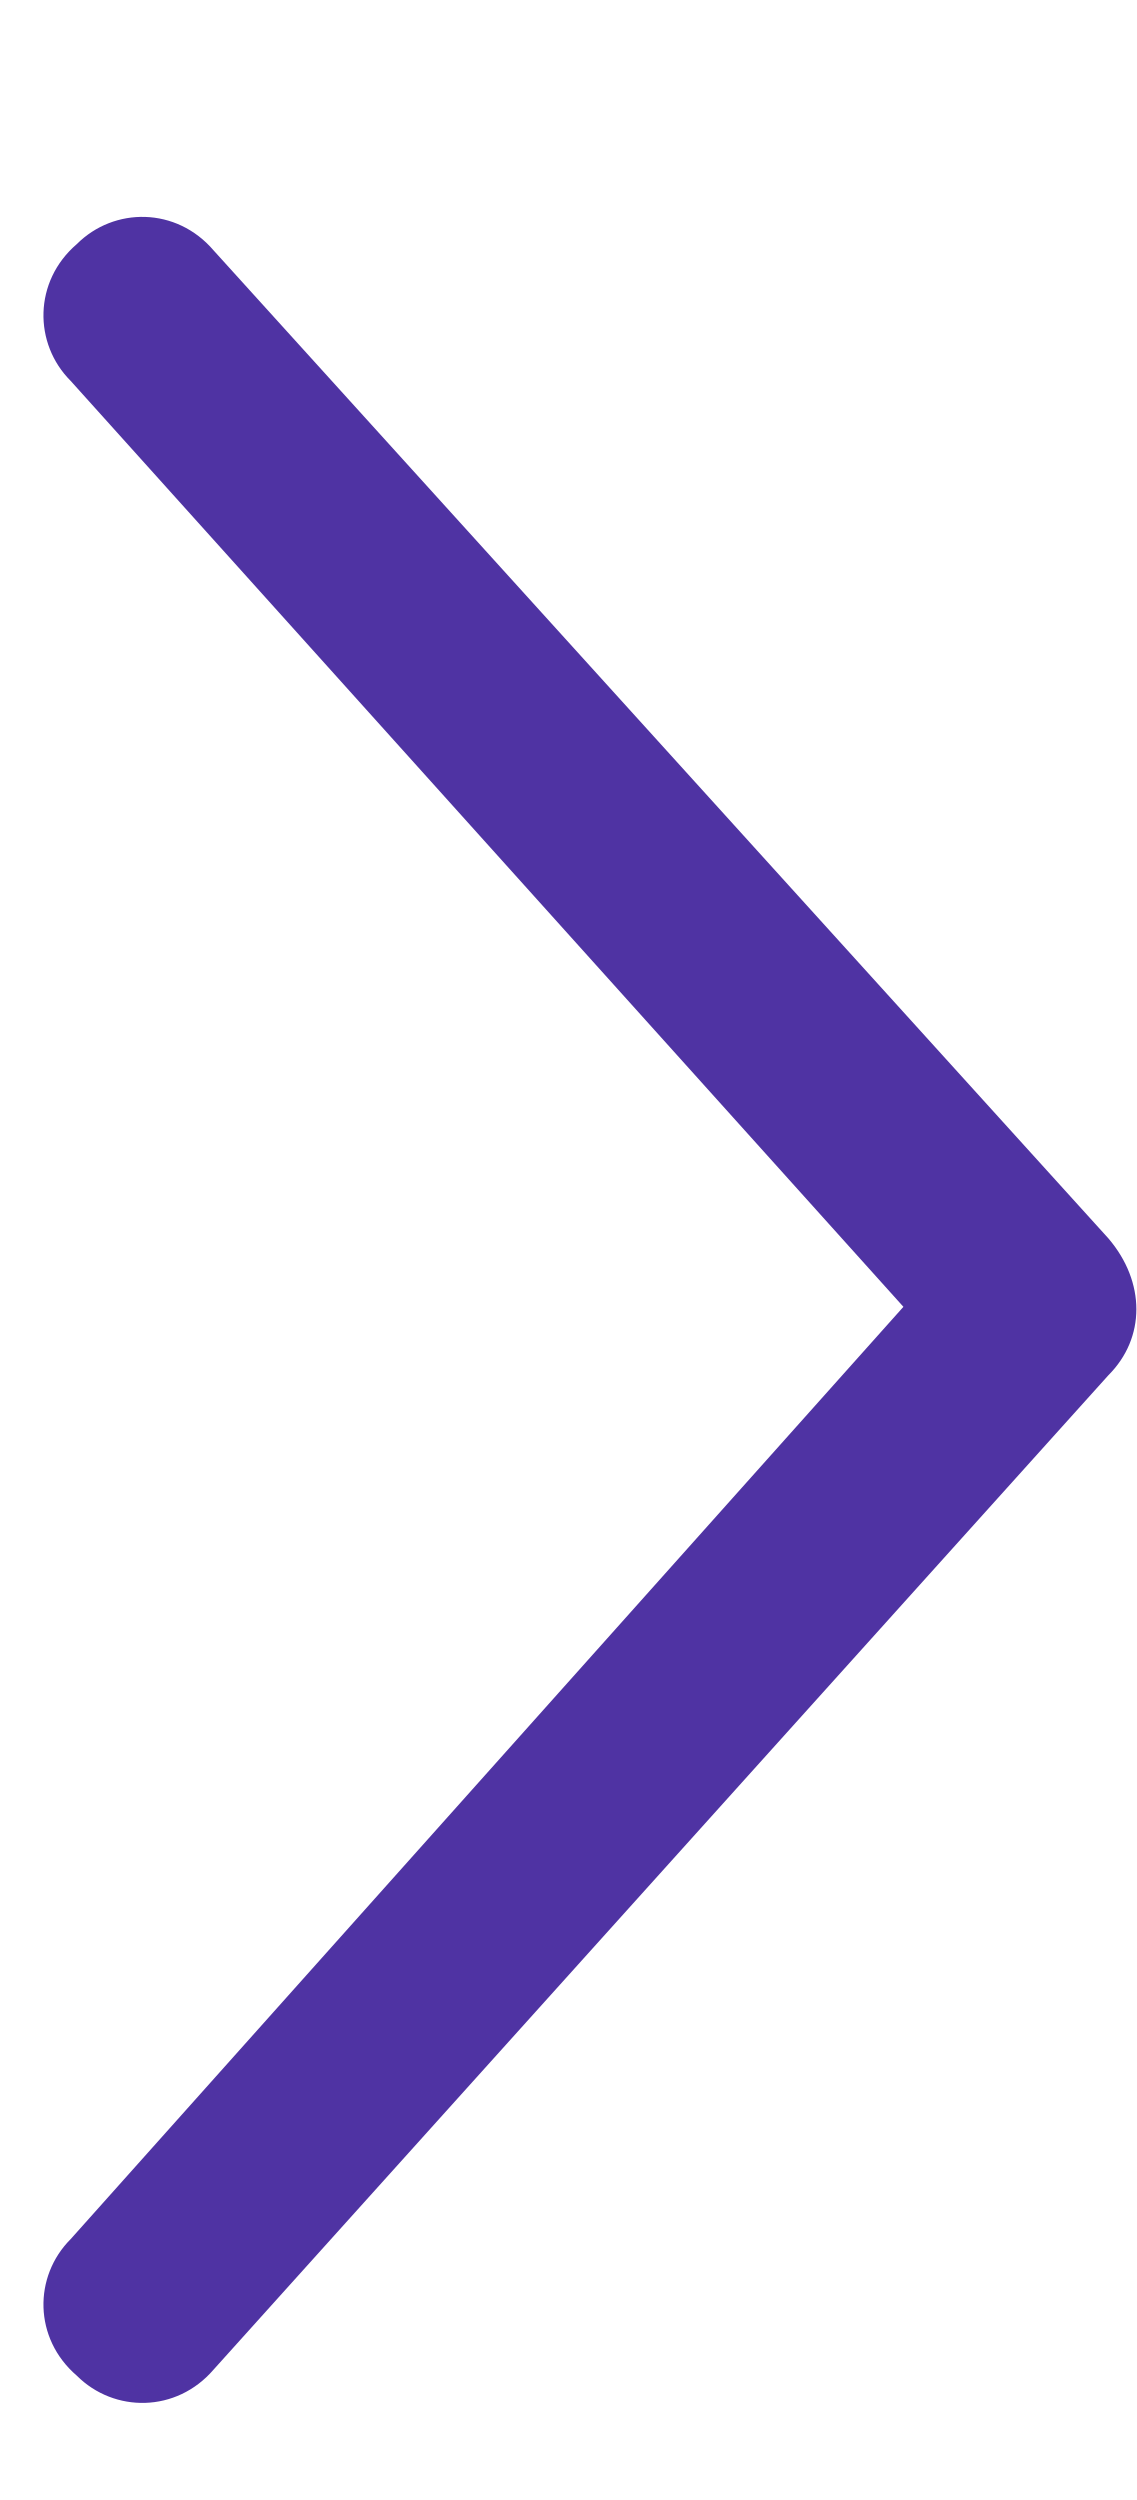
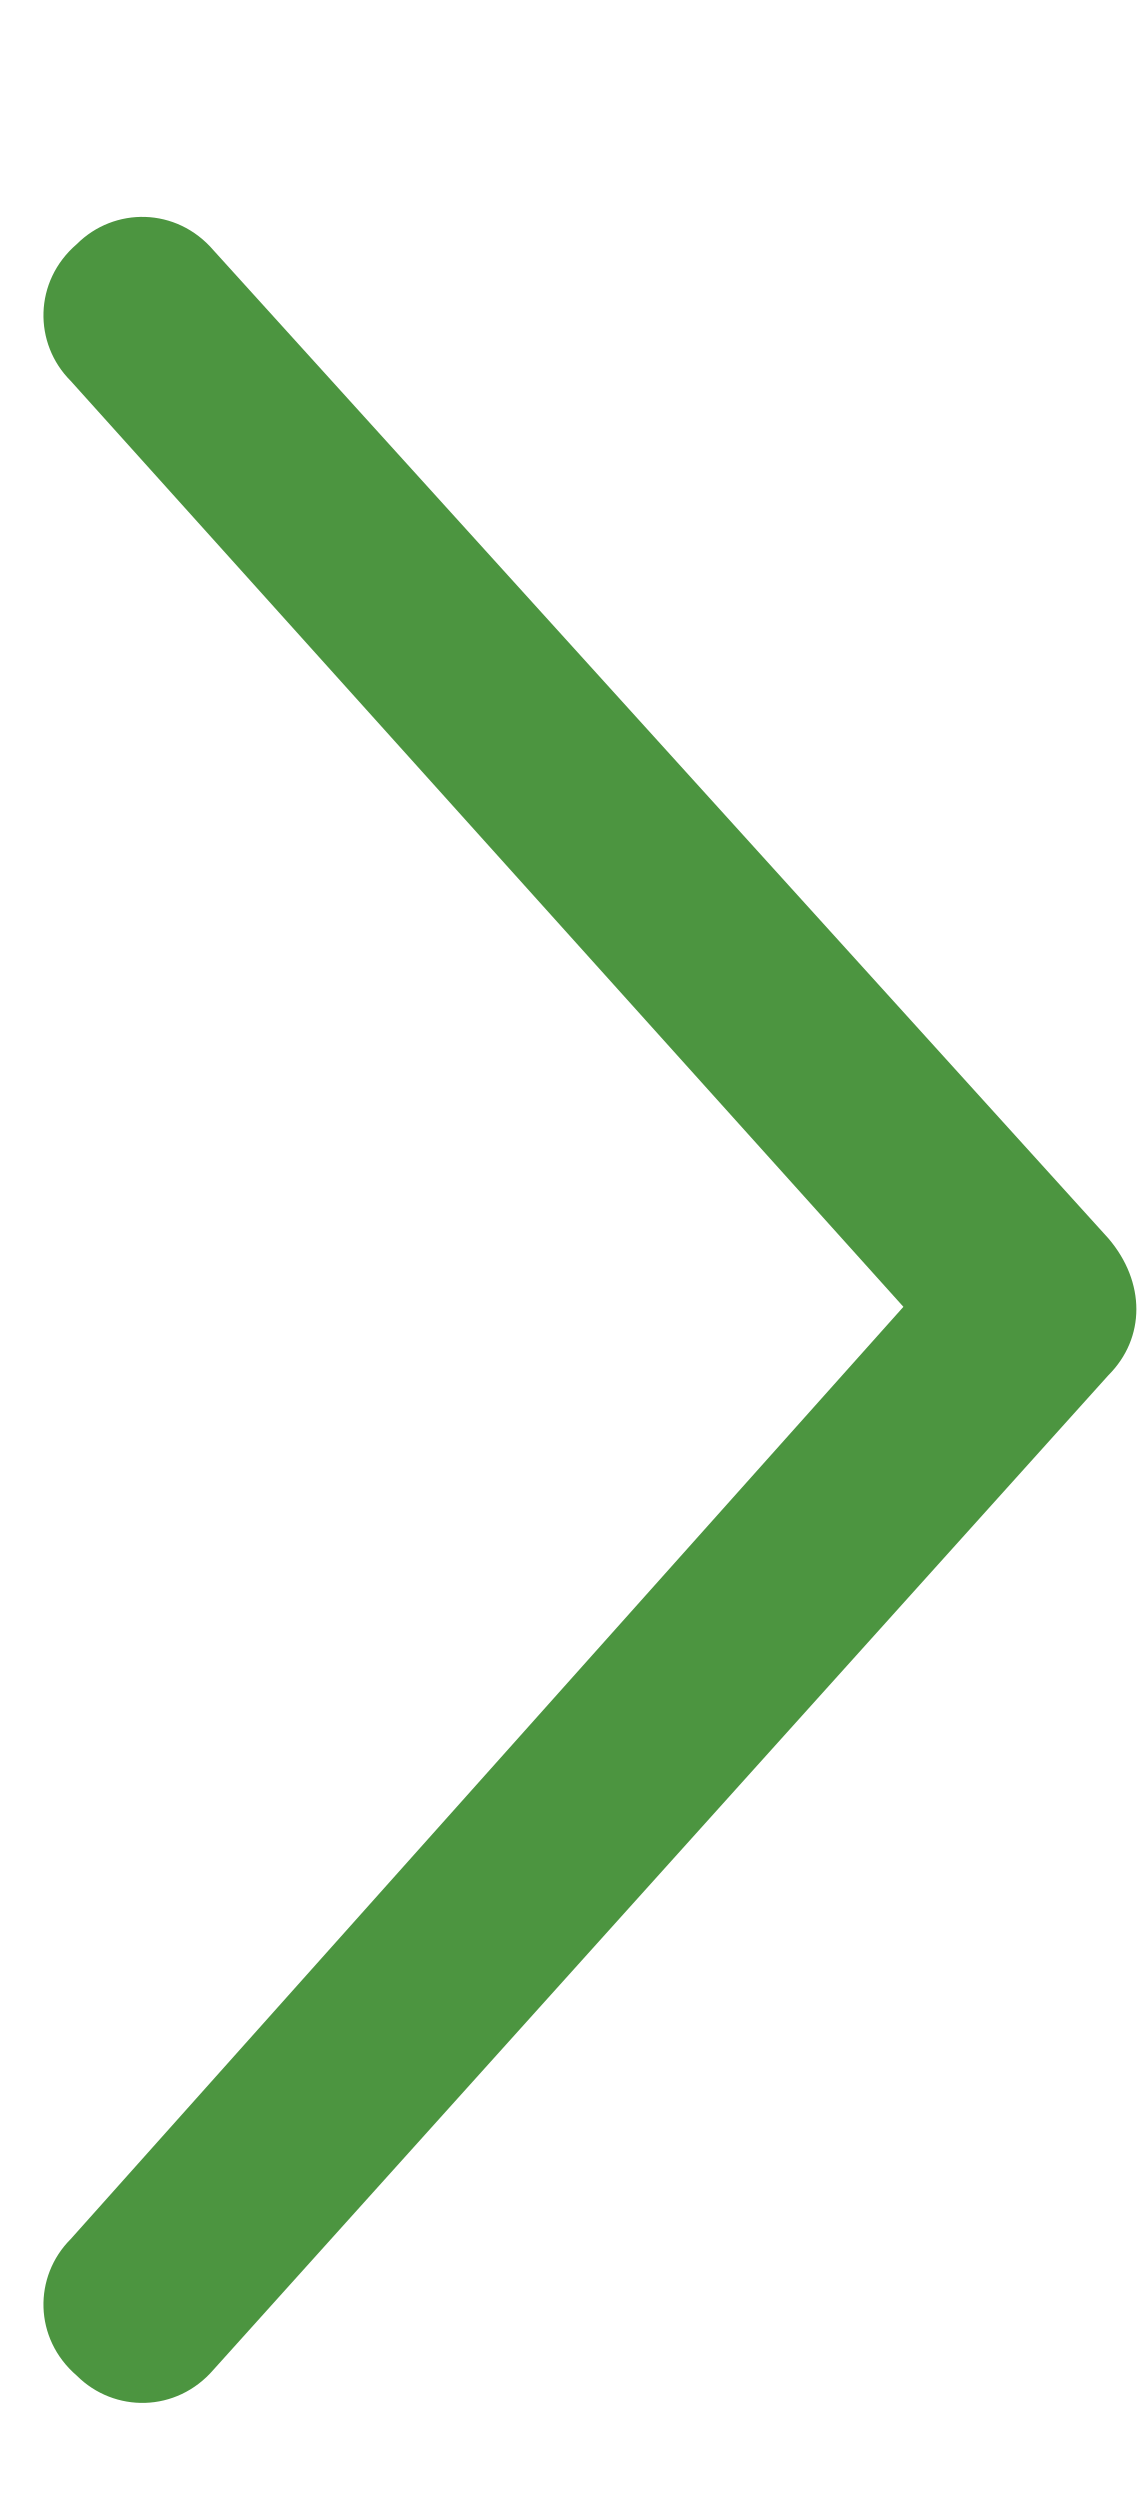
<svg xmlns="http://www.w3.org/2000/svg" width="5" height="11" viewBox="0 0 5 11" fill="none">
-   <path d="M4.877 6.051L0.94 10.426C0.776 10.617 0.502 10.617 0.338 10.453C0.147 10.289 0.147 10.016 0.311 9.852L3.975 5.75L0.311 1.676C0.147 1.512 0.147 1.238 0.338 1.074C0.502 0.91 0.776 0.91 0.94 1.102L4.877 5.449C5.041 5.641 5.041 5.887 4.877 6.051Z" fill="#4F33A3" />
+   <path d="M4.877 6.051L0.94 10.426C0.776 10.617 0.502 10.617 0.338 10.453C0.147 10.289 0.147 10.016 0.311 9.852L3.975 5.75L0.311 1.676C0.147 1.512 0.147 1.238 0.338 1.074C0.502 0.91 0.776 0.91 0.94 1.102L4.877 5.449C5.041 5.641 5.041 5.887 4.877 6.051Z" fill="#4C9540" />
</svg>
